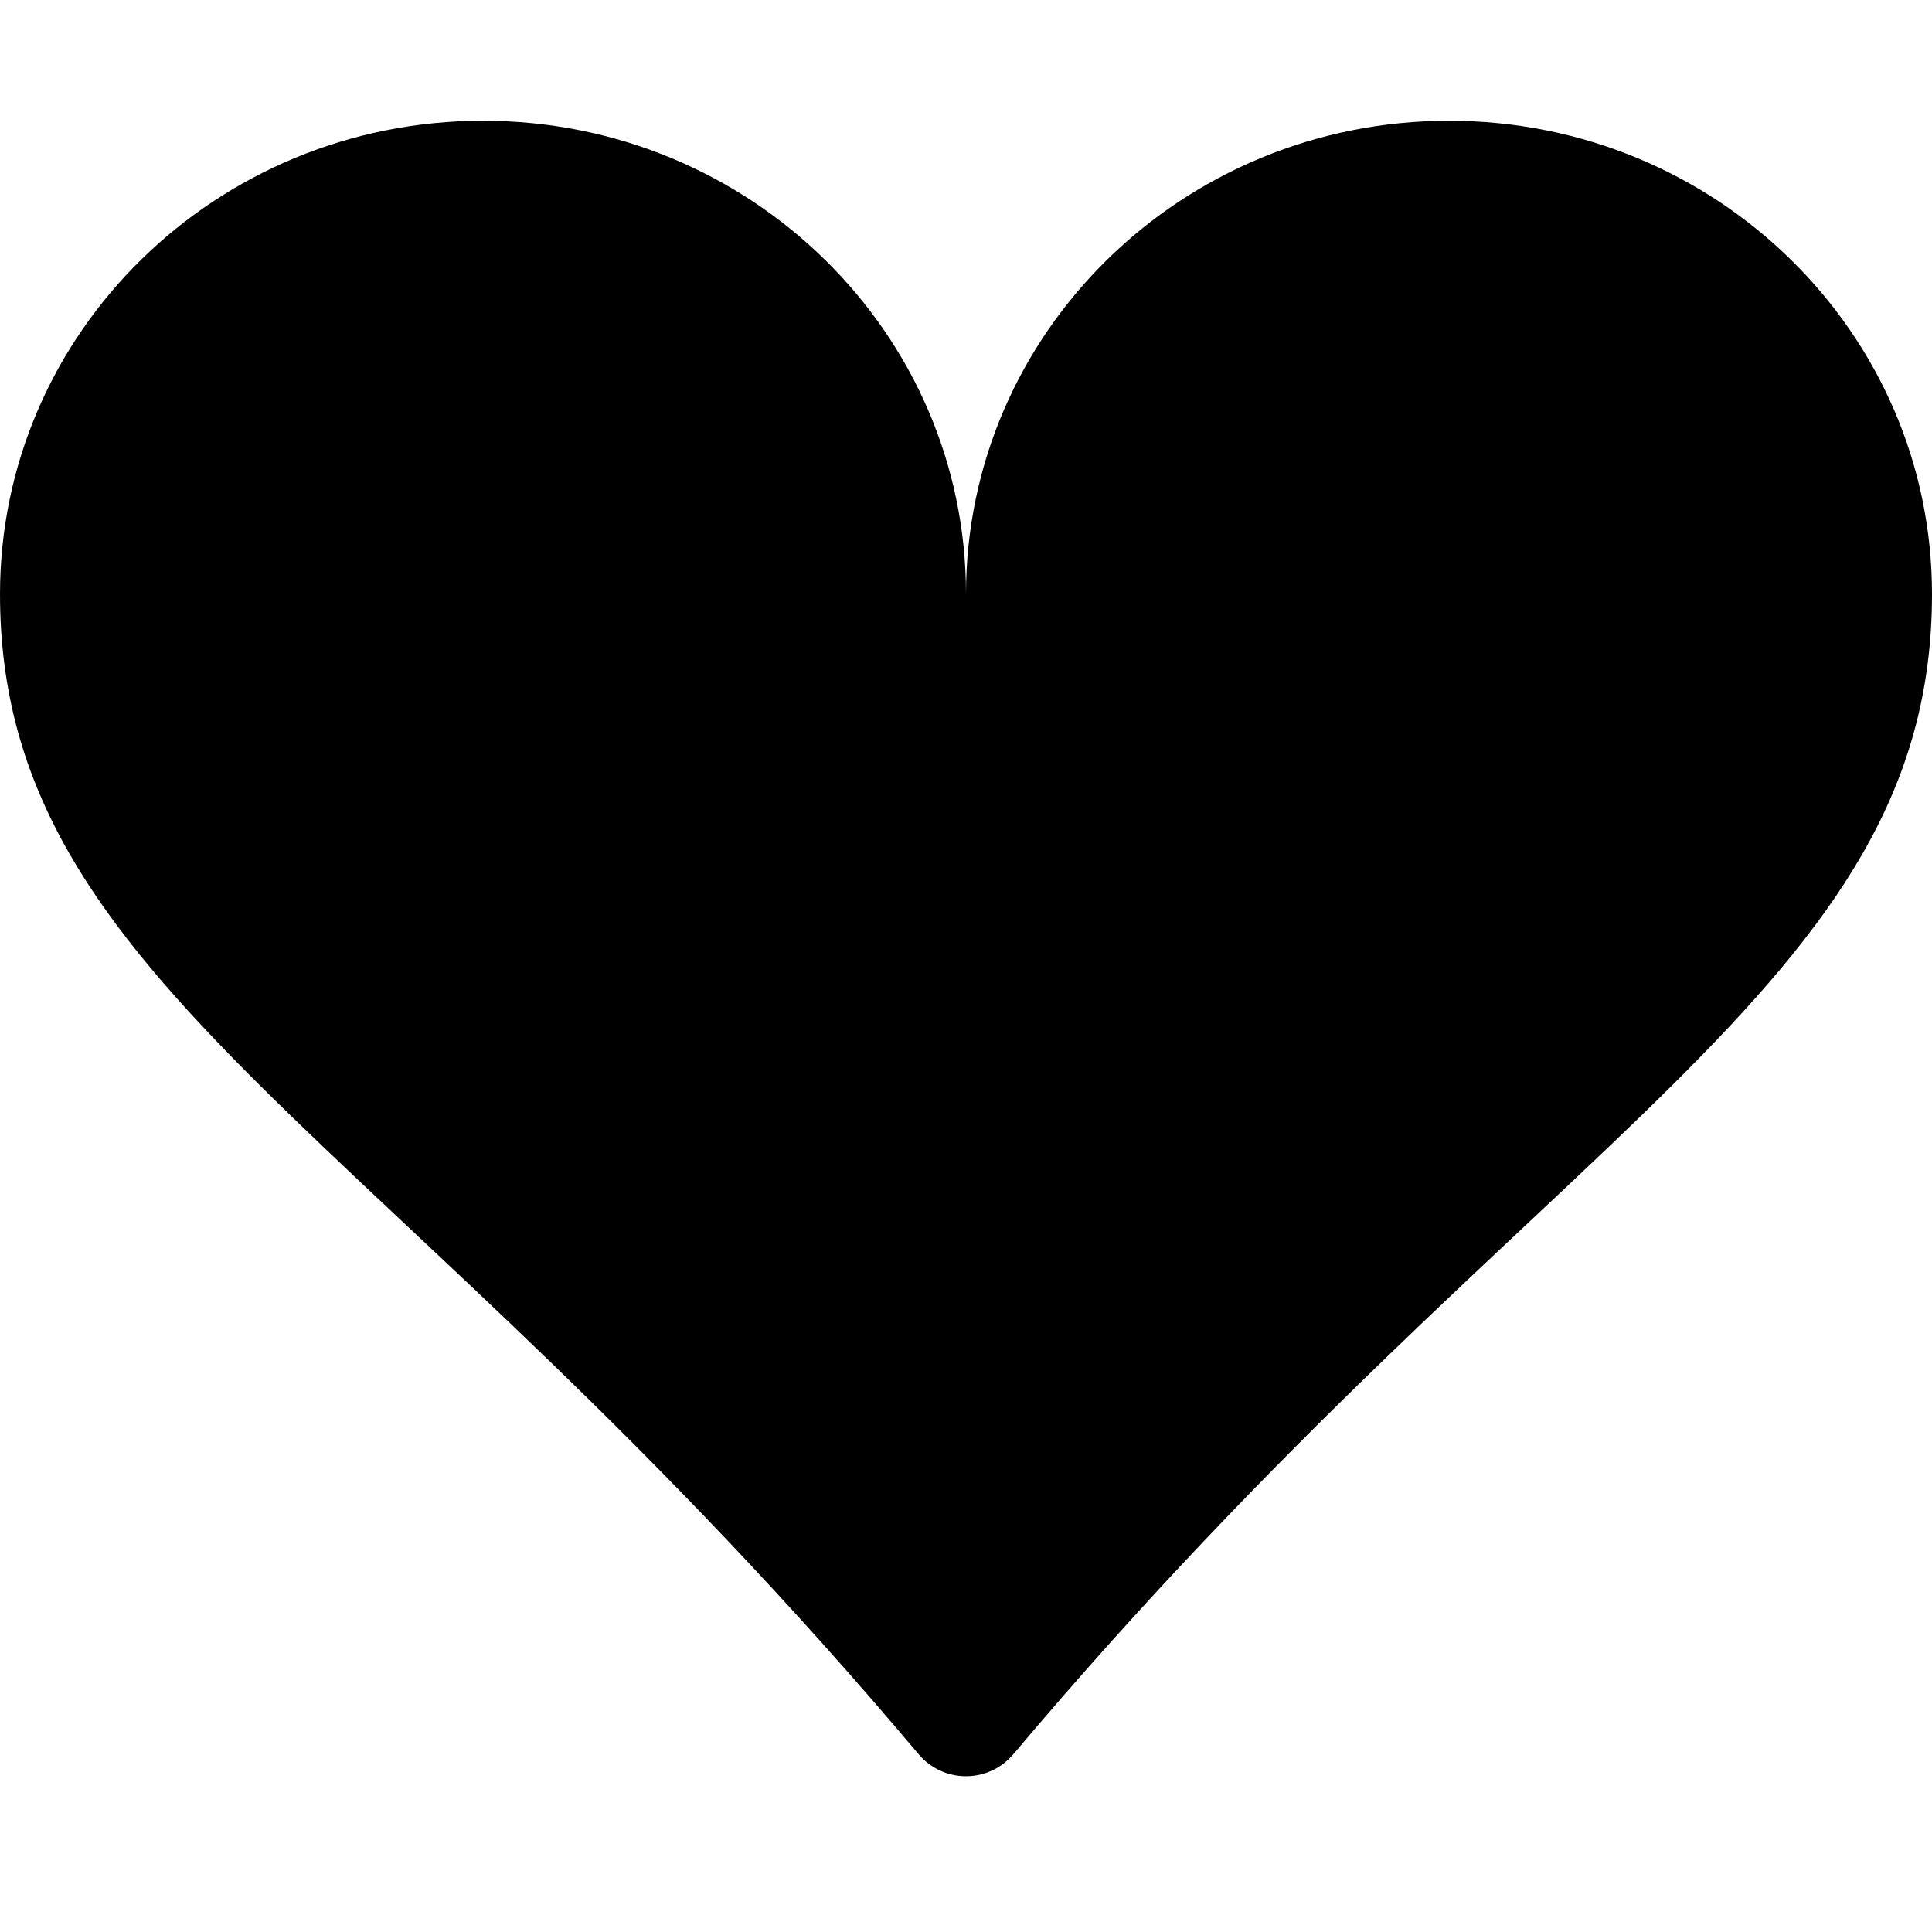
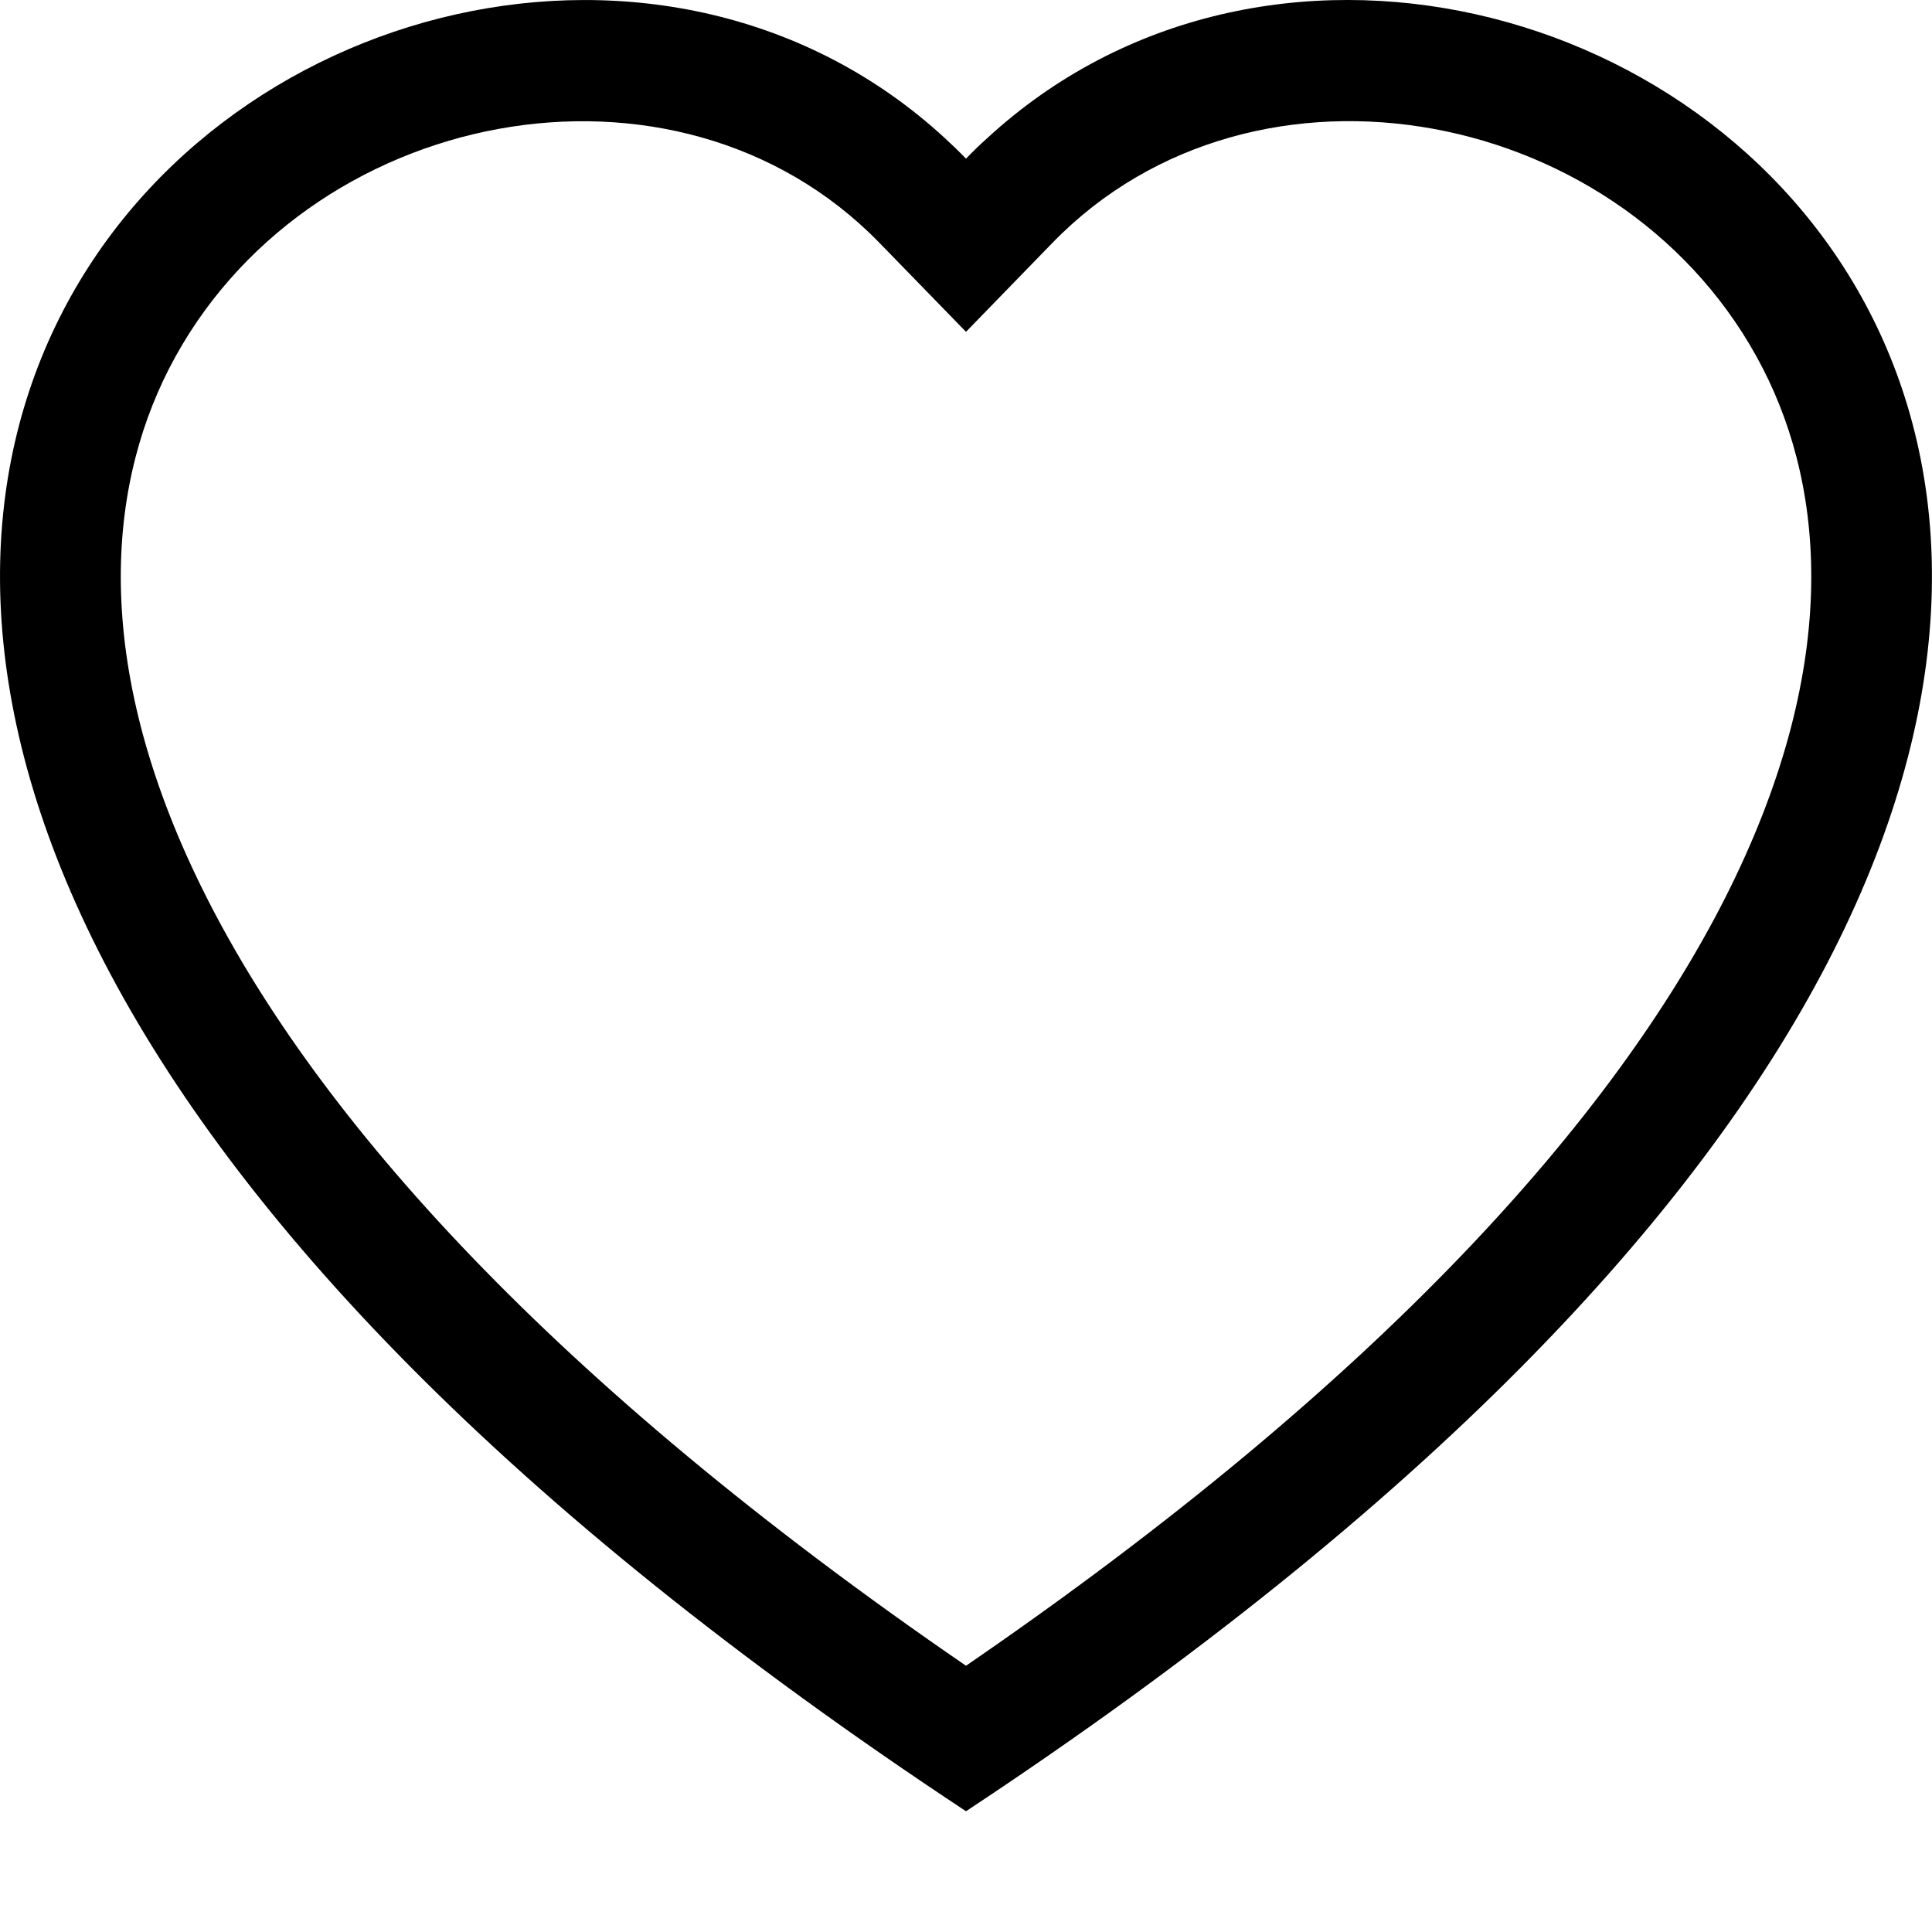
- <svg xmlns="http://www.w3.org/2000/svg" width="16" height="16" fill="currentColor" class="bi bi-suit-heart-fill" viewBox="0 0 16 16">
-   <path d="M4 1c2.21 0 4 1.755 4 3.92C8 2.755 9.79 1 12 1s4 1.755 4 3.92c0 3.263-3.234 4.414-7.608 9.608a.513.513 0 0 1-.784 0C3.234 9.334 0 8.183 0 4.92 0 2.755 1.79 1 4 1z" />
+ <svg xmlns="http://www.w3.org/2000/svg" width="16" height="16" fill="currentColor" class="bi bi-heart" viewBox="0 0 16 16">
+   <path d="m8 2.748-.717-.737C5.6.281 2.514.878 1.4 3.053c-.523 1.023-.641 2.5.314 4.385.92 1.815 2.834 3.989 6.286 6.357 3.452-2.368 5.365-4.542 6.286-6.357.955-1.886.838-3.362.314-4.385C13.486.878 10.4.28 8.717 2.01L8 2.748zM8 15C-7.333 4.868 3.279-3.04 7.824 1.143c.06.055.119.112.176.171a3.12 3.12 0 0 1 .176-.17C12.72-3.042 23.333 4.867 8 15z" />
</svg>
